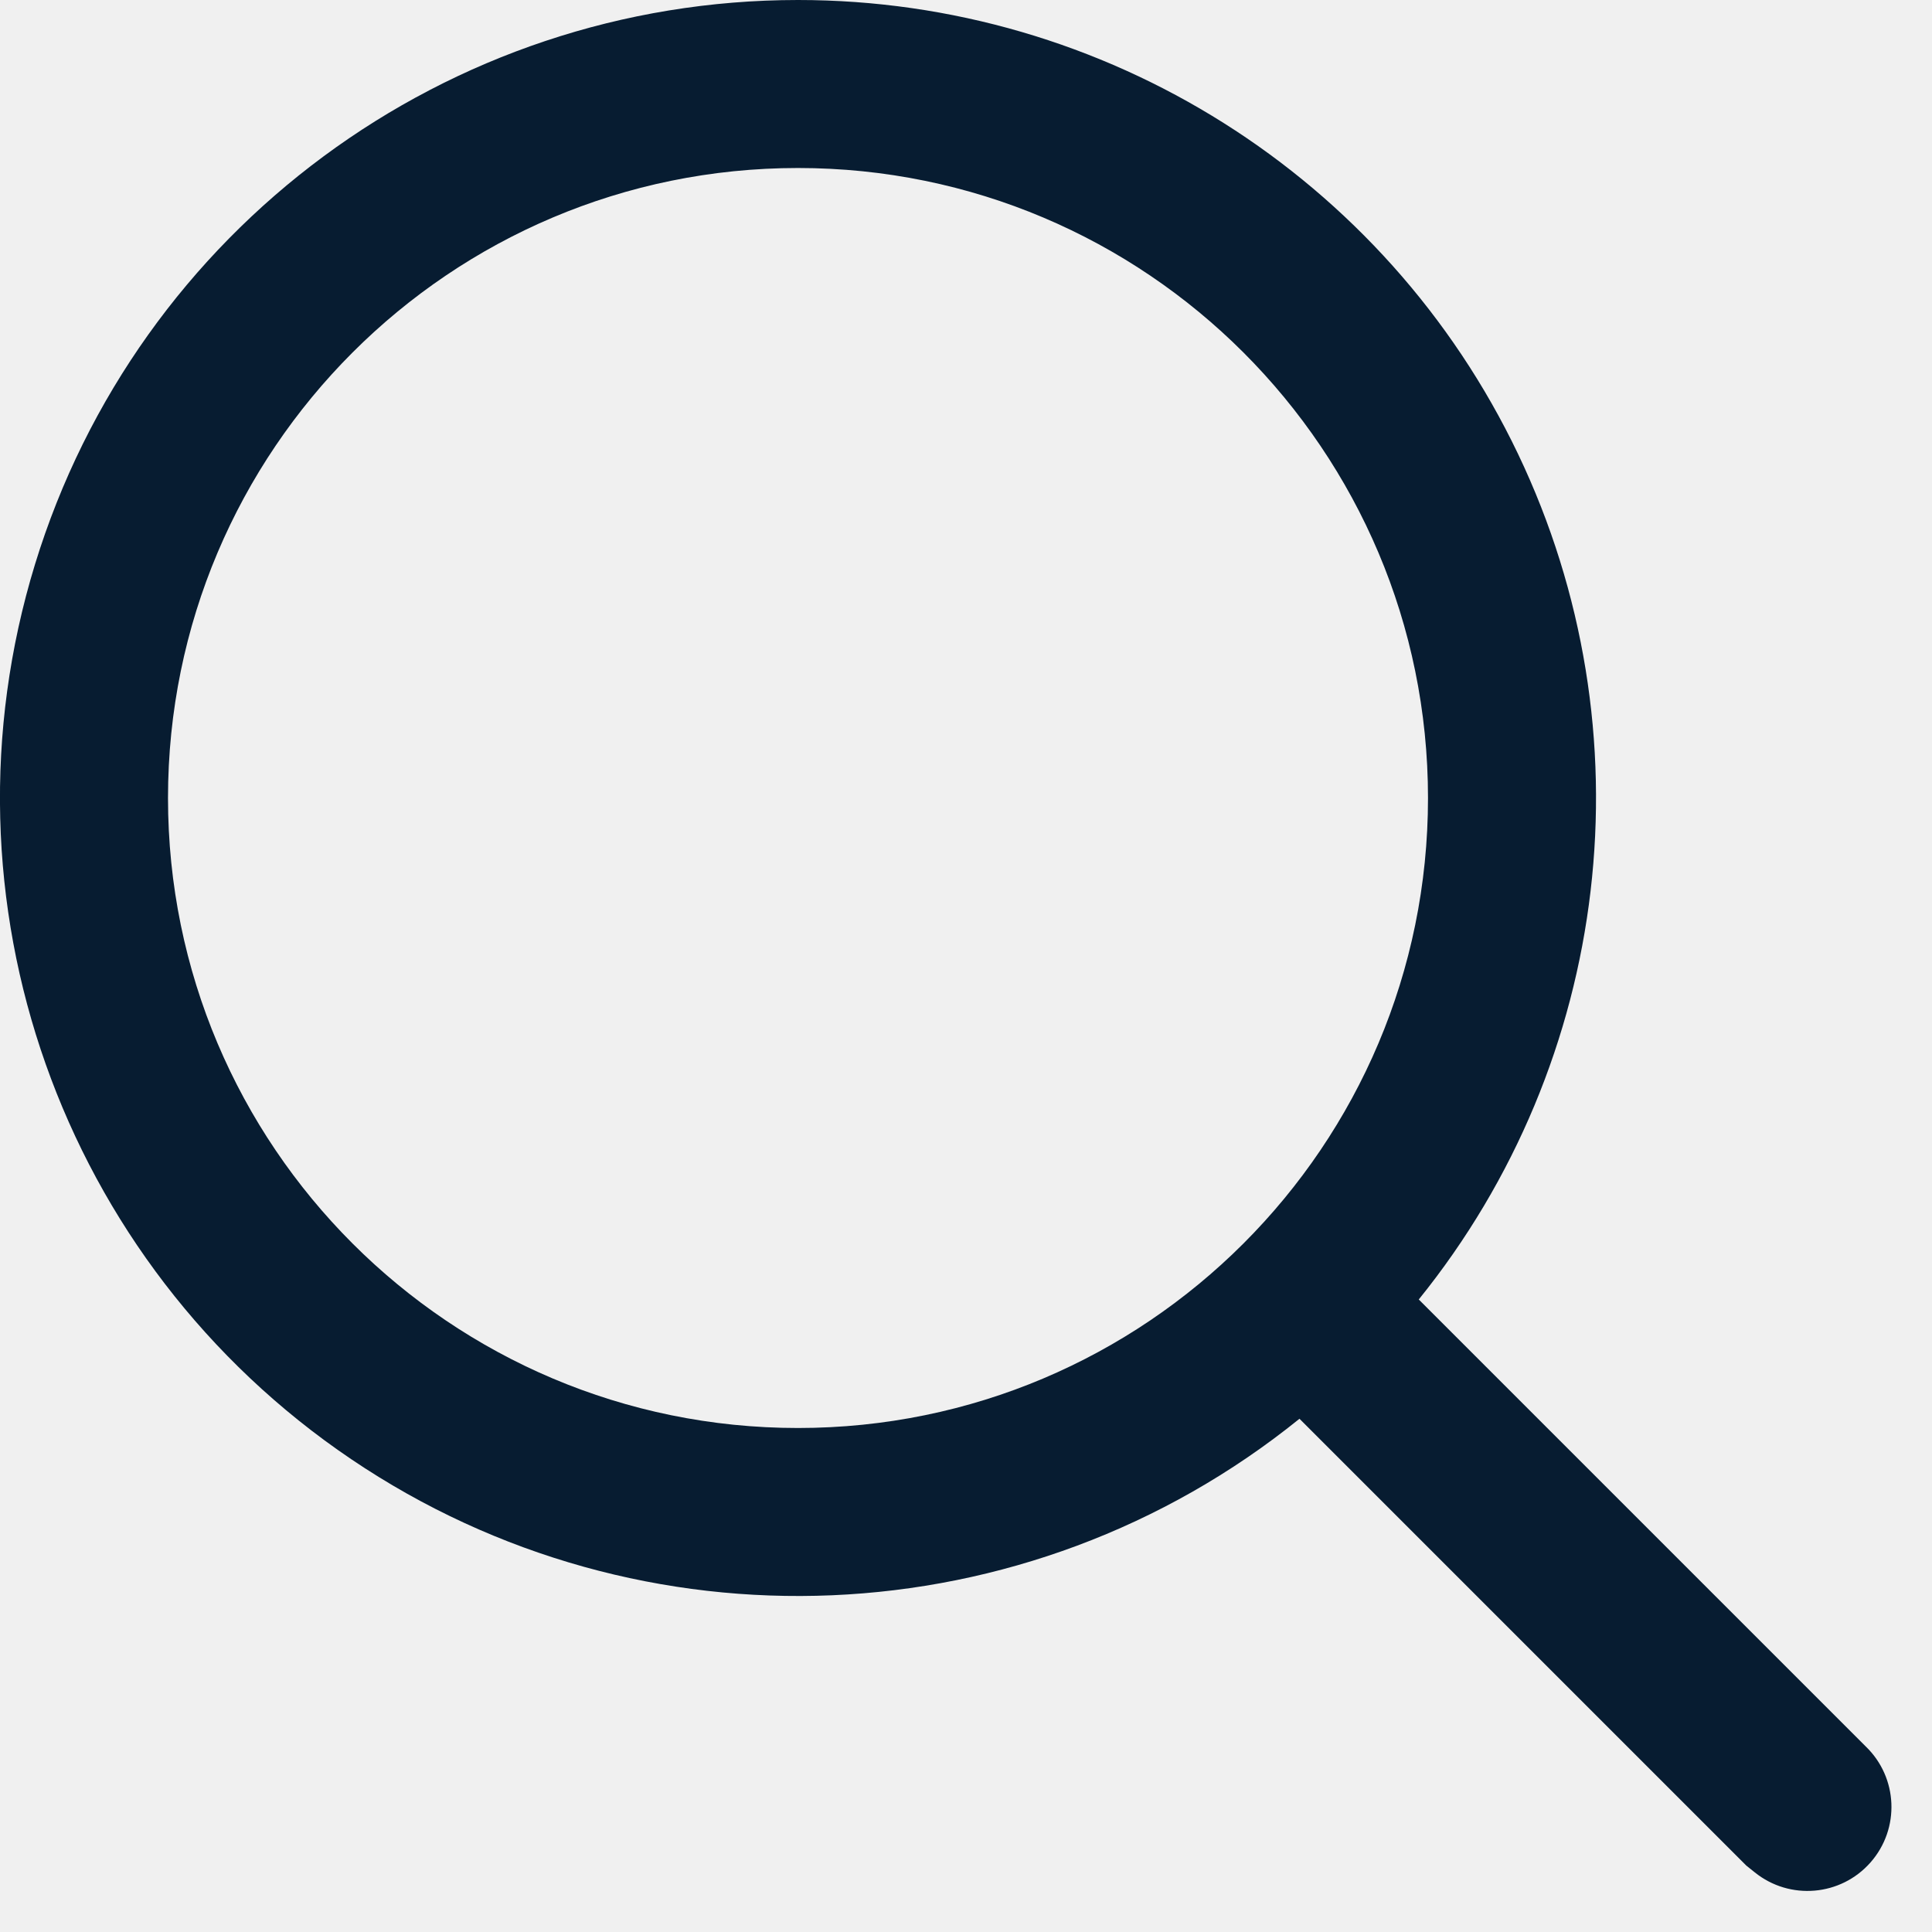
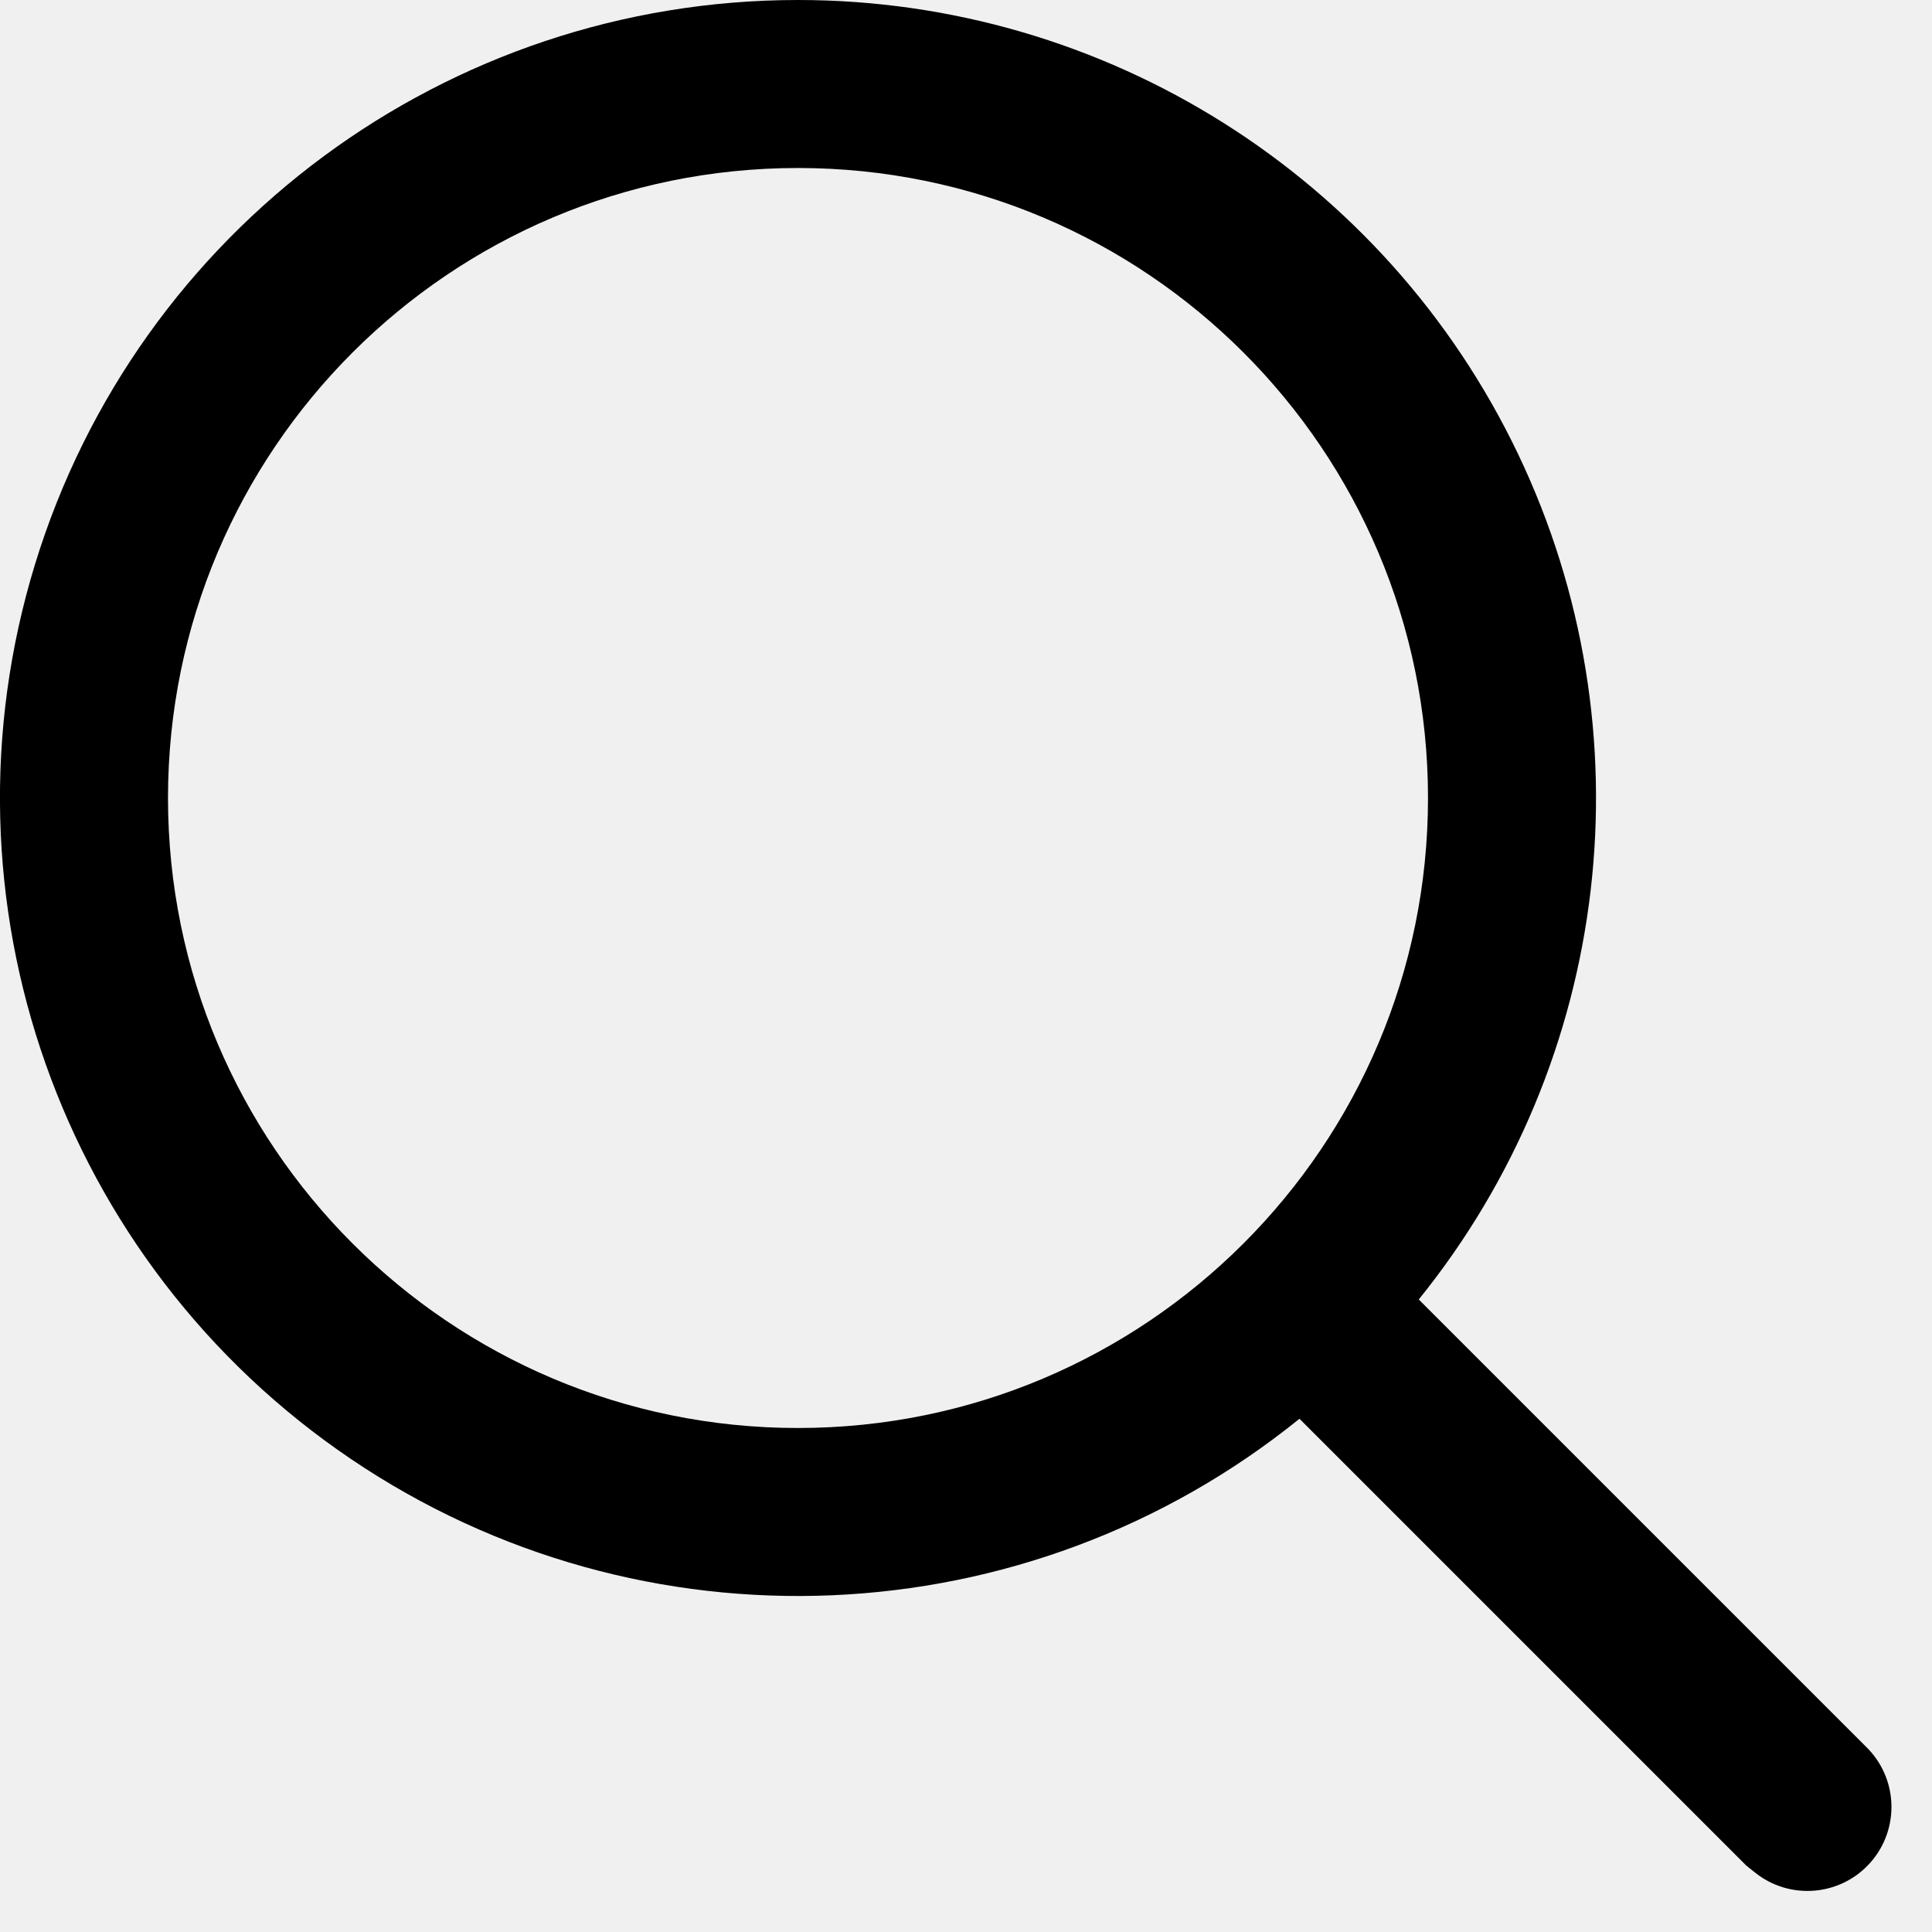
<svg xmlns="http://www.w3.org/2000/svg" xmlns:xlink="http://www.w3.org/1999/xlink" width="23" height="23">
  <defs>
-     <path d="M9.5 0a9.5 9.5 0 0 1 7.39 15.47l5.32 5.32a1 1 0 0 1-1.32 1.5l-.1-.08-5.32-5.32A9.5 9.5 0 1 1 9.5 0Zm0 2a7.5 7.5 0 1 0 0 15 7.5 7.5 0 0 0 0-15Z" id="a" />
+     <path d="M9.5 0a9.5 9.5 0 0 1 7.39 15.47l5.32 5.32a1 1 0 0 1-1.32 1.5l-.1-.08-5.32-5.32A9.5 9.5 0 1 1 9.5 0Zm0 2a7.5 7.5 0 1 0 0 15 7.5 7.5 0 0 0 0-15Z" id="ic-search" />
  </defs>
  <g fill="none" fill-rule="evenodd">
-     <mask id="b" fill="#fff">
-       <use xlink:href="#a" />
-     </mask>
-     <use fill="#071C31" fill-rule="nonzero" xlink:href="#a" />
+     <use fill="currentColor" fill-rule="nonzero" xlink:href="#ic-search" />
  </g>
</svg>
